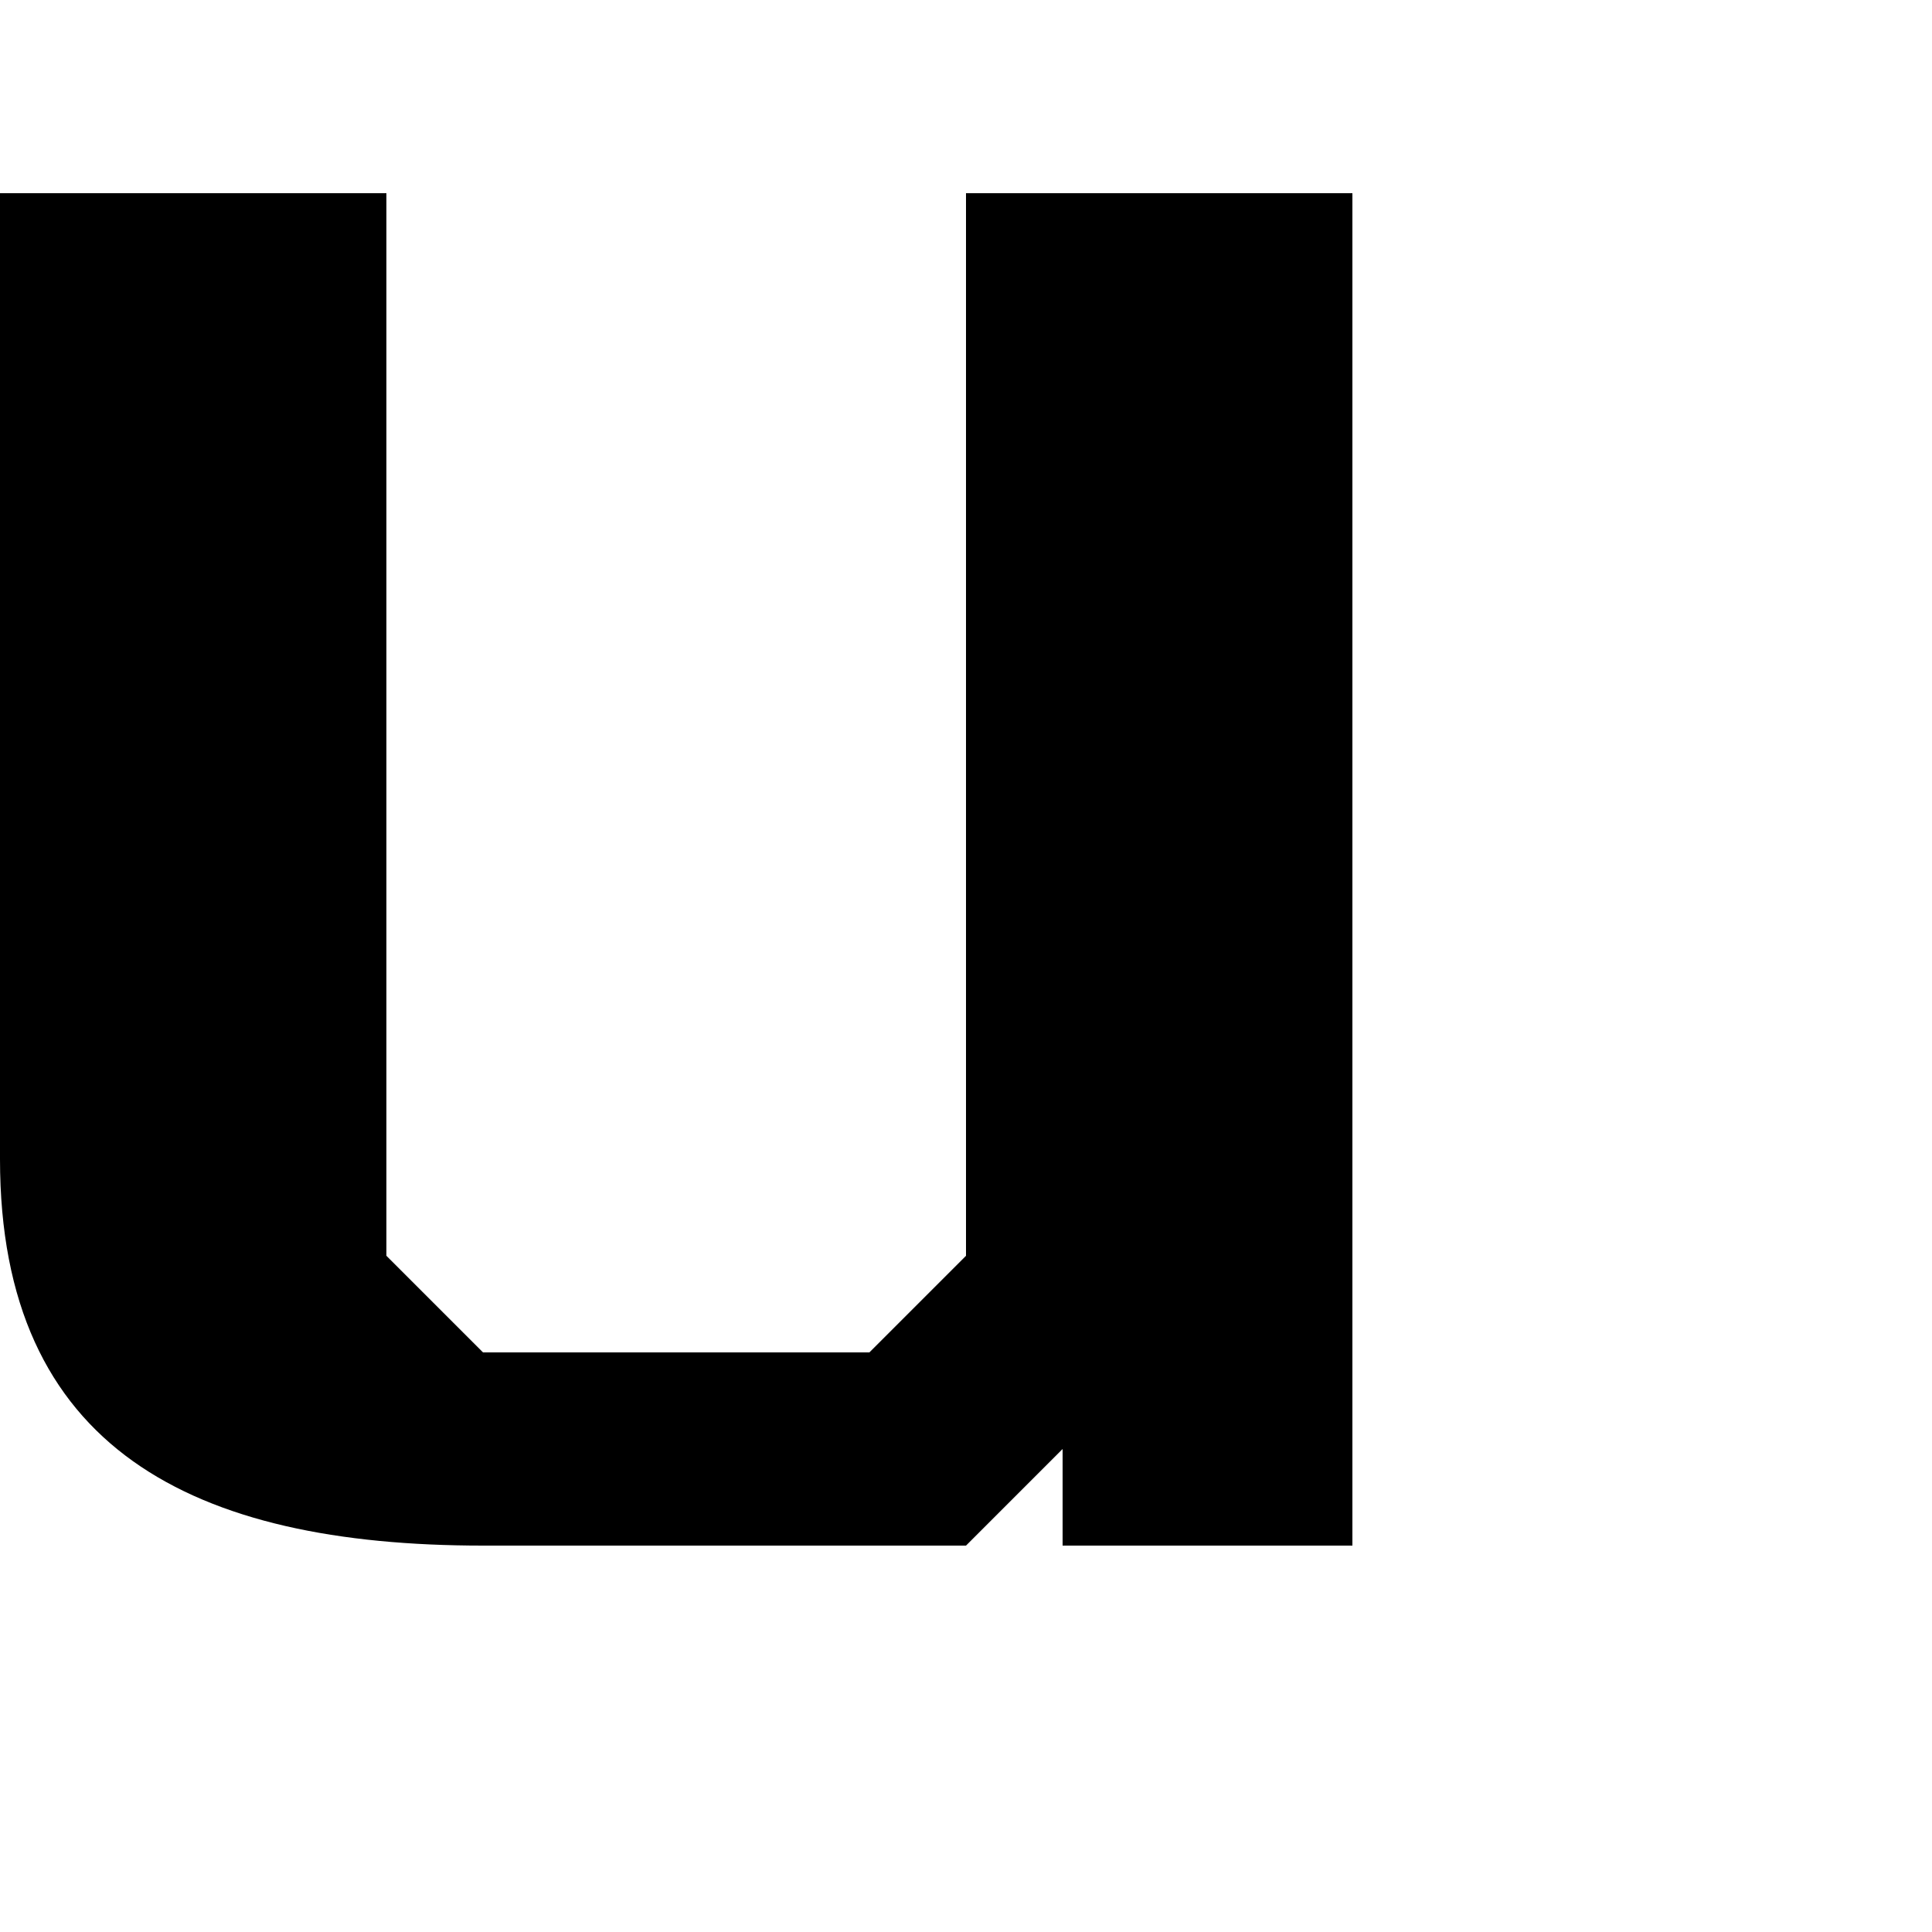
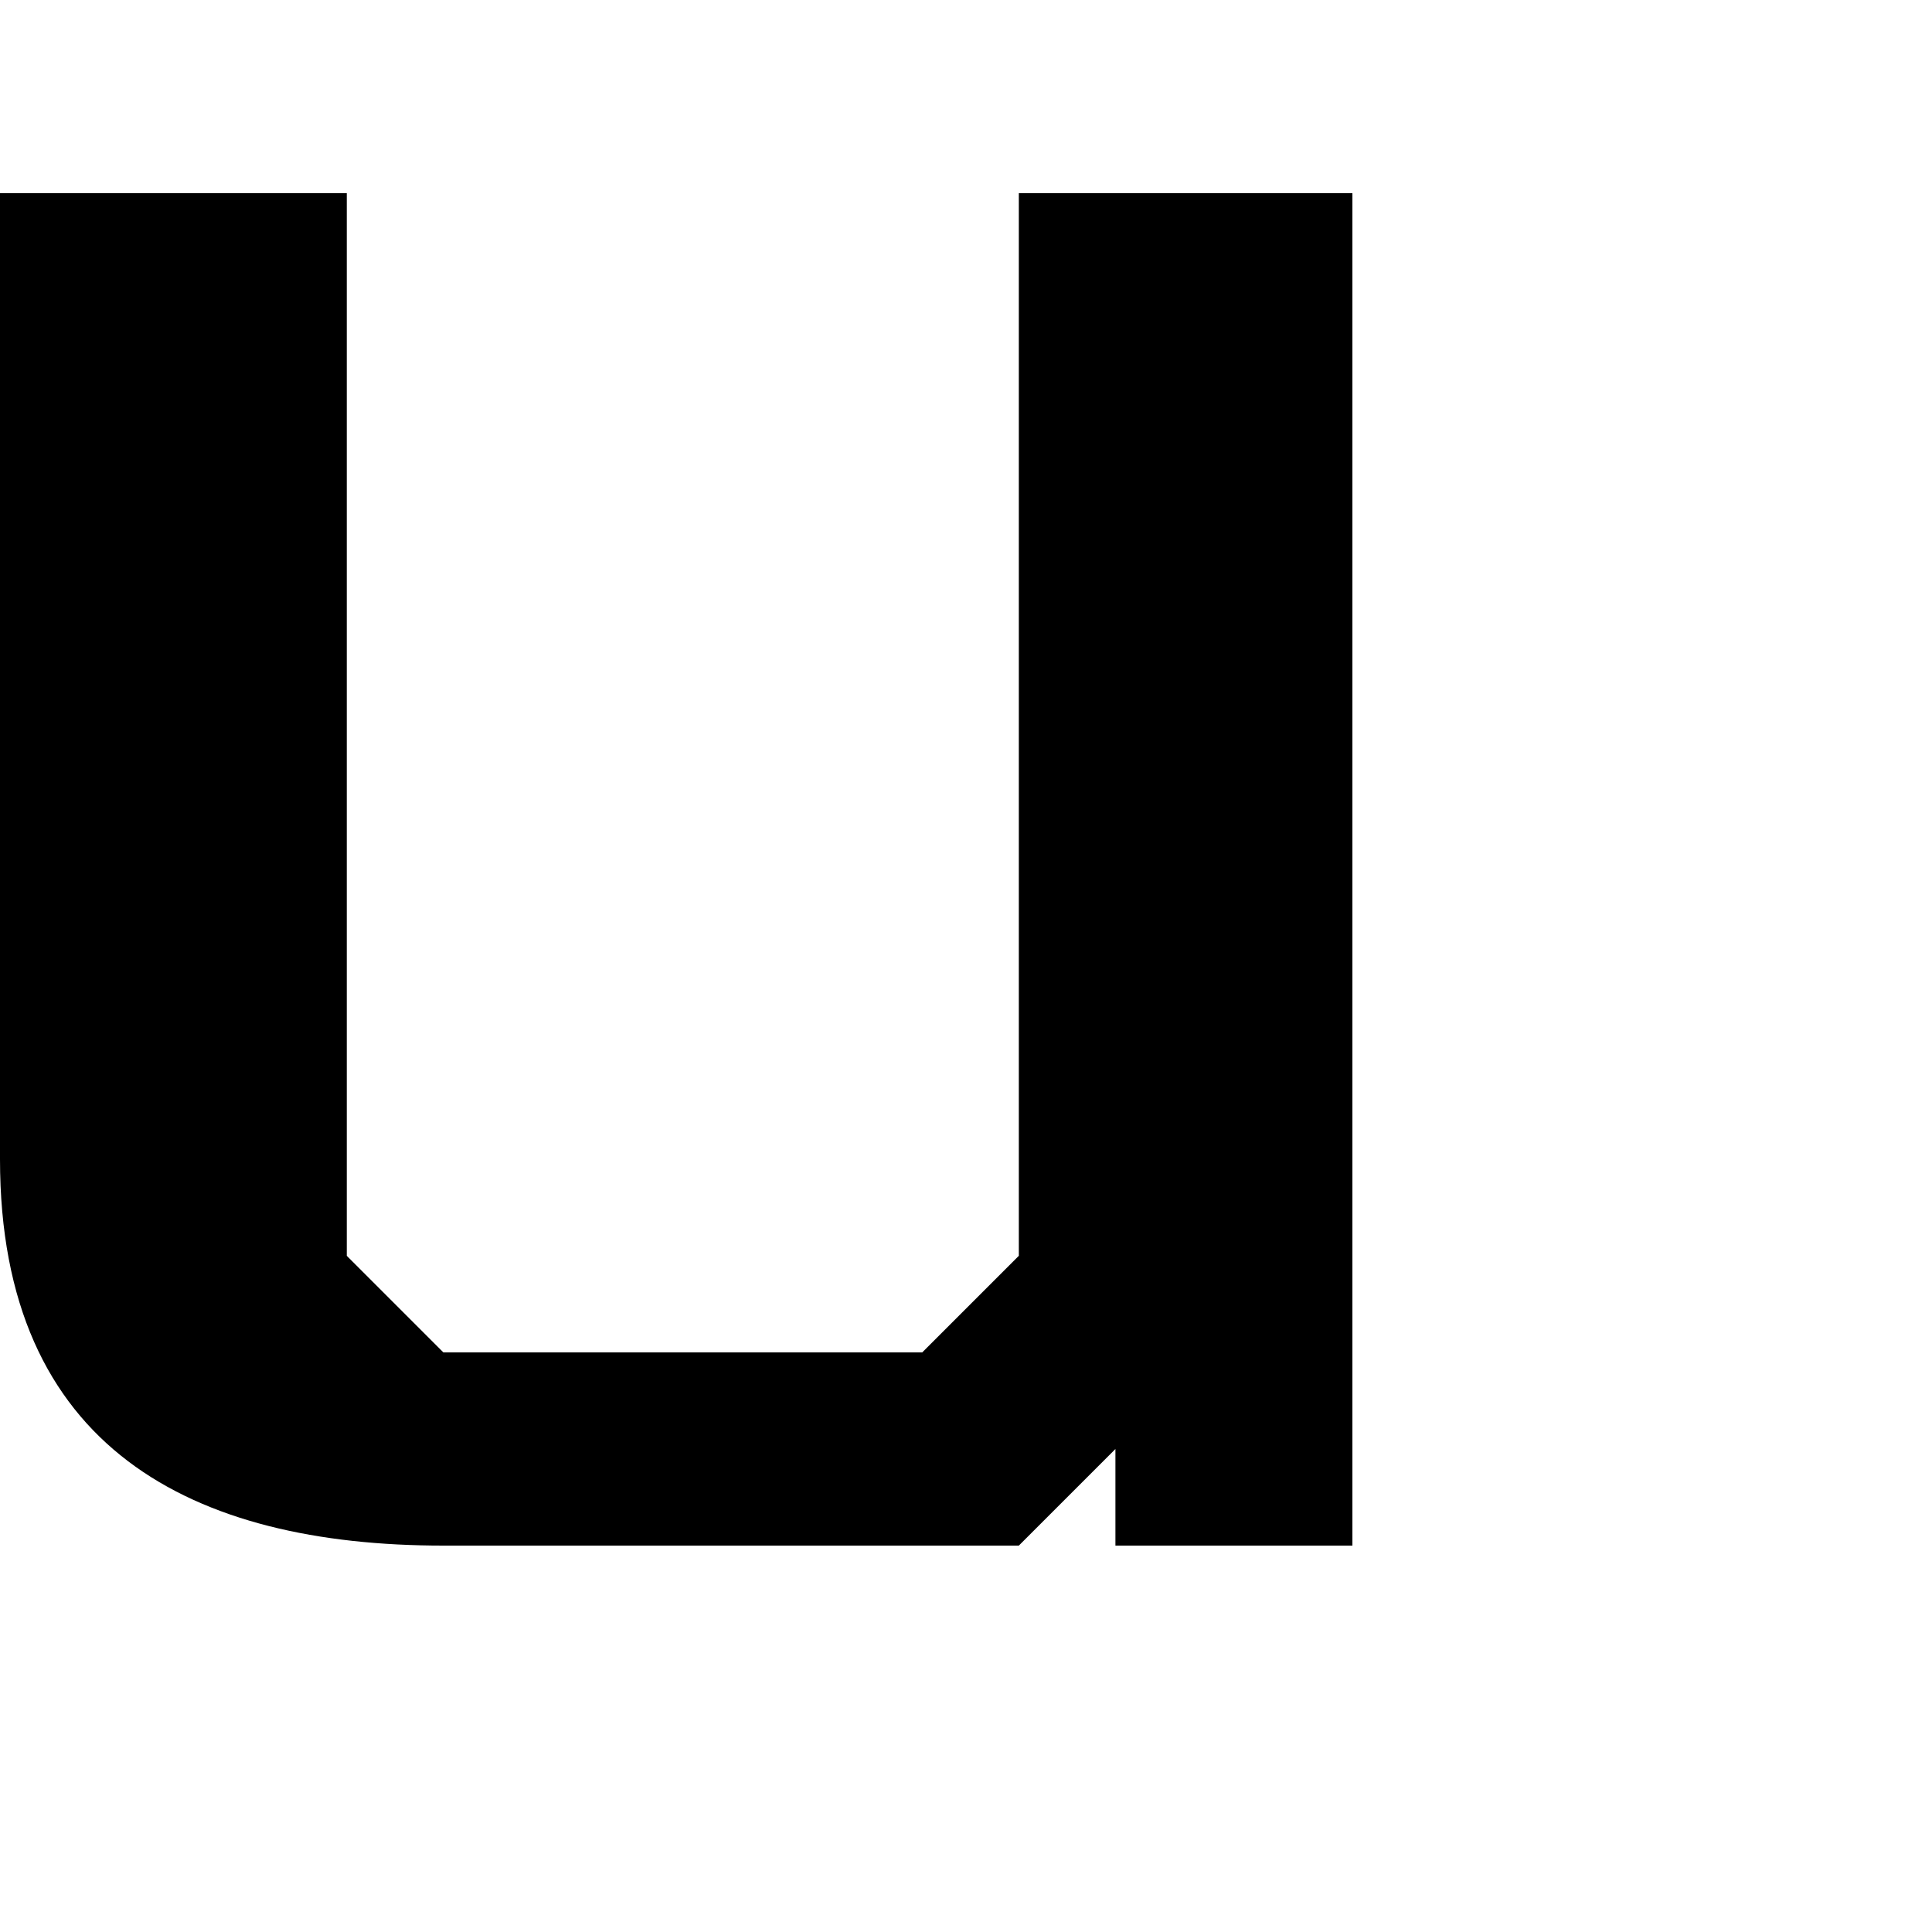
<svg xmlns="http://www.w3.org/2000/svg" height="1024" width="1024" version="1.1" id="svg4375" viewBox="0 0 1024 1024" xml:space="preserve">
  <defs id="defs4">
    <linearGradient id="linearGradient8000">
      <stop style="stop-color:#000000;stop-opacity:1;" offset="0" id="stop7998" />
    </linearGradient>
    <clipPath clipPathUnits="userSpaceOnUse" id="clipPath6029">
      <g id="use6031" />
    </clipPath>
  </defs>
  <g id="layer1" style="display:inline">
-     <path style="display:inline;fill:#000000" d="M 0,102.4 H 204.8 V 665.6 L 256,716.8 H 460.8 L 512,665.6 V 102.4 H 716.8 V 819.2 H 563.2 V 768 L 512,819.2 H 256 C 102.4,819.2 0,768 0,614.4 Z" id="path19491" />
+     <path style="display:inline;fill:#000000" d="m 0,102.4 183.8,0 v 563.2 l 51.2,51.2 253.8,0 51.2,-51.2 V 102.4 l 176.8,0 v 716.8 l -125.6,0 V 768 l -51.2,51.2 -305,0 C 102.4,819.2 0,768 0,614.4 Z" id="path19491" />
  </g>
</svg>
